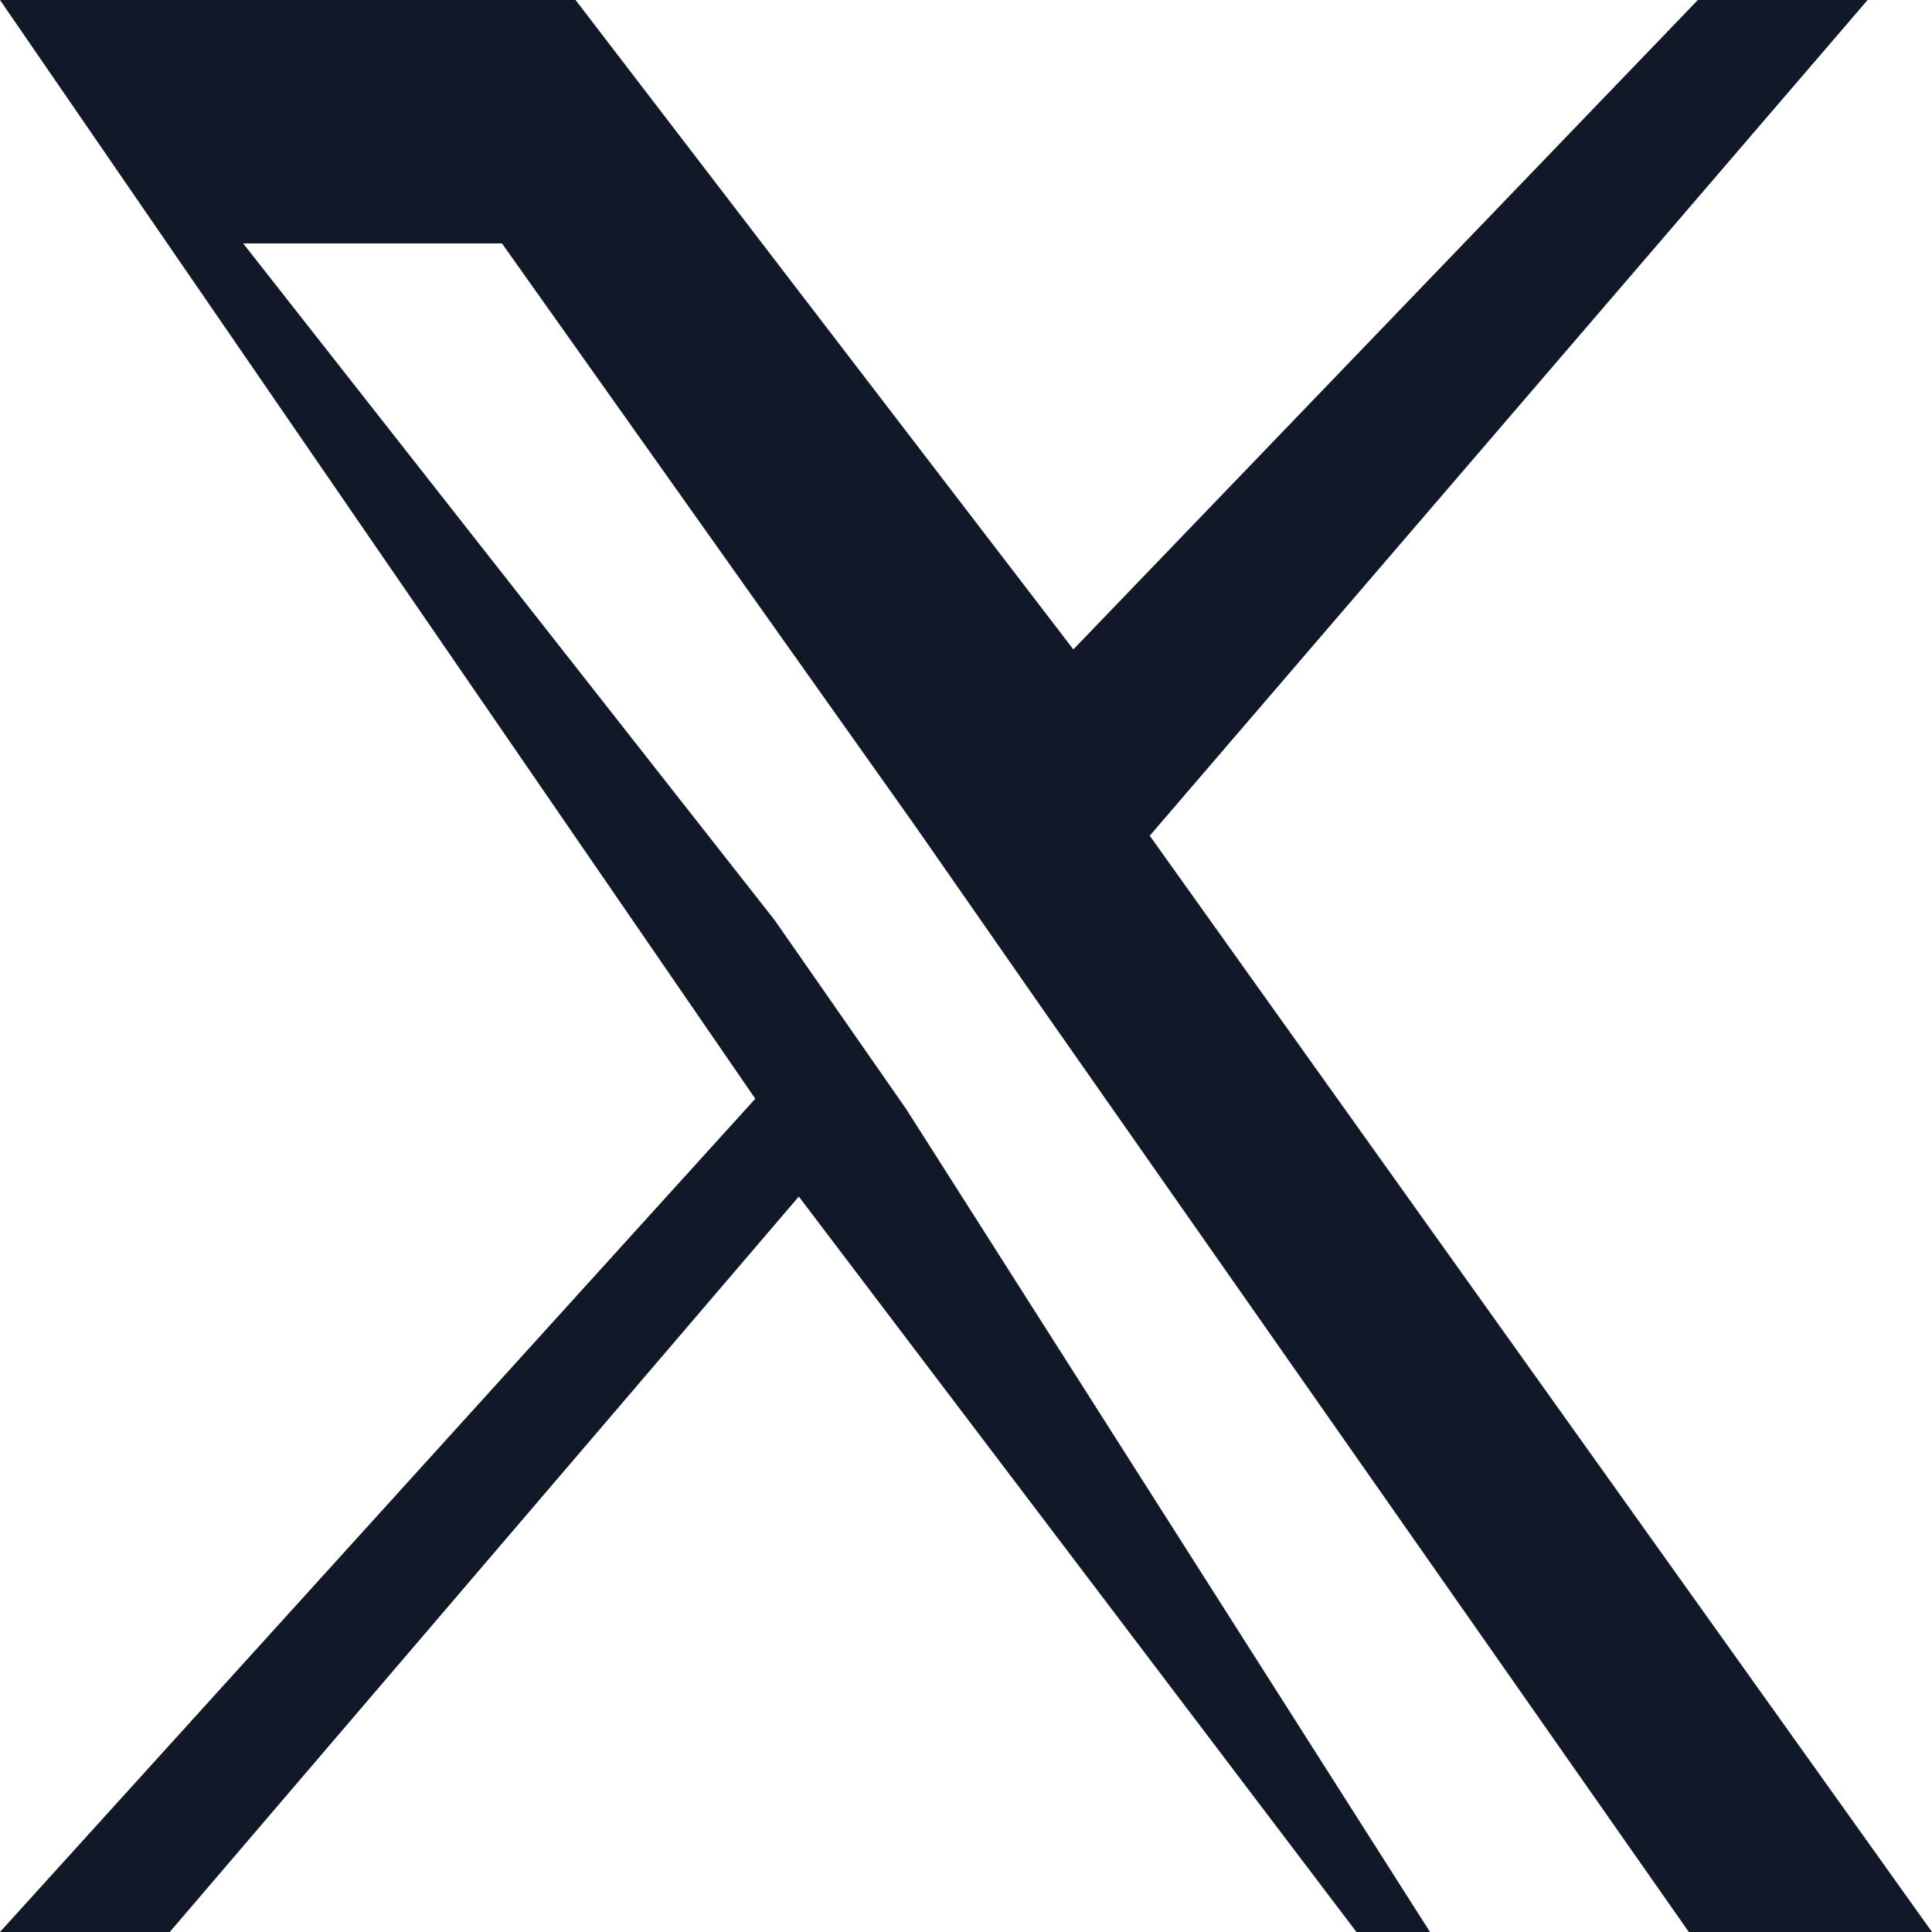
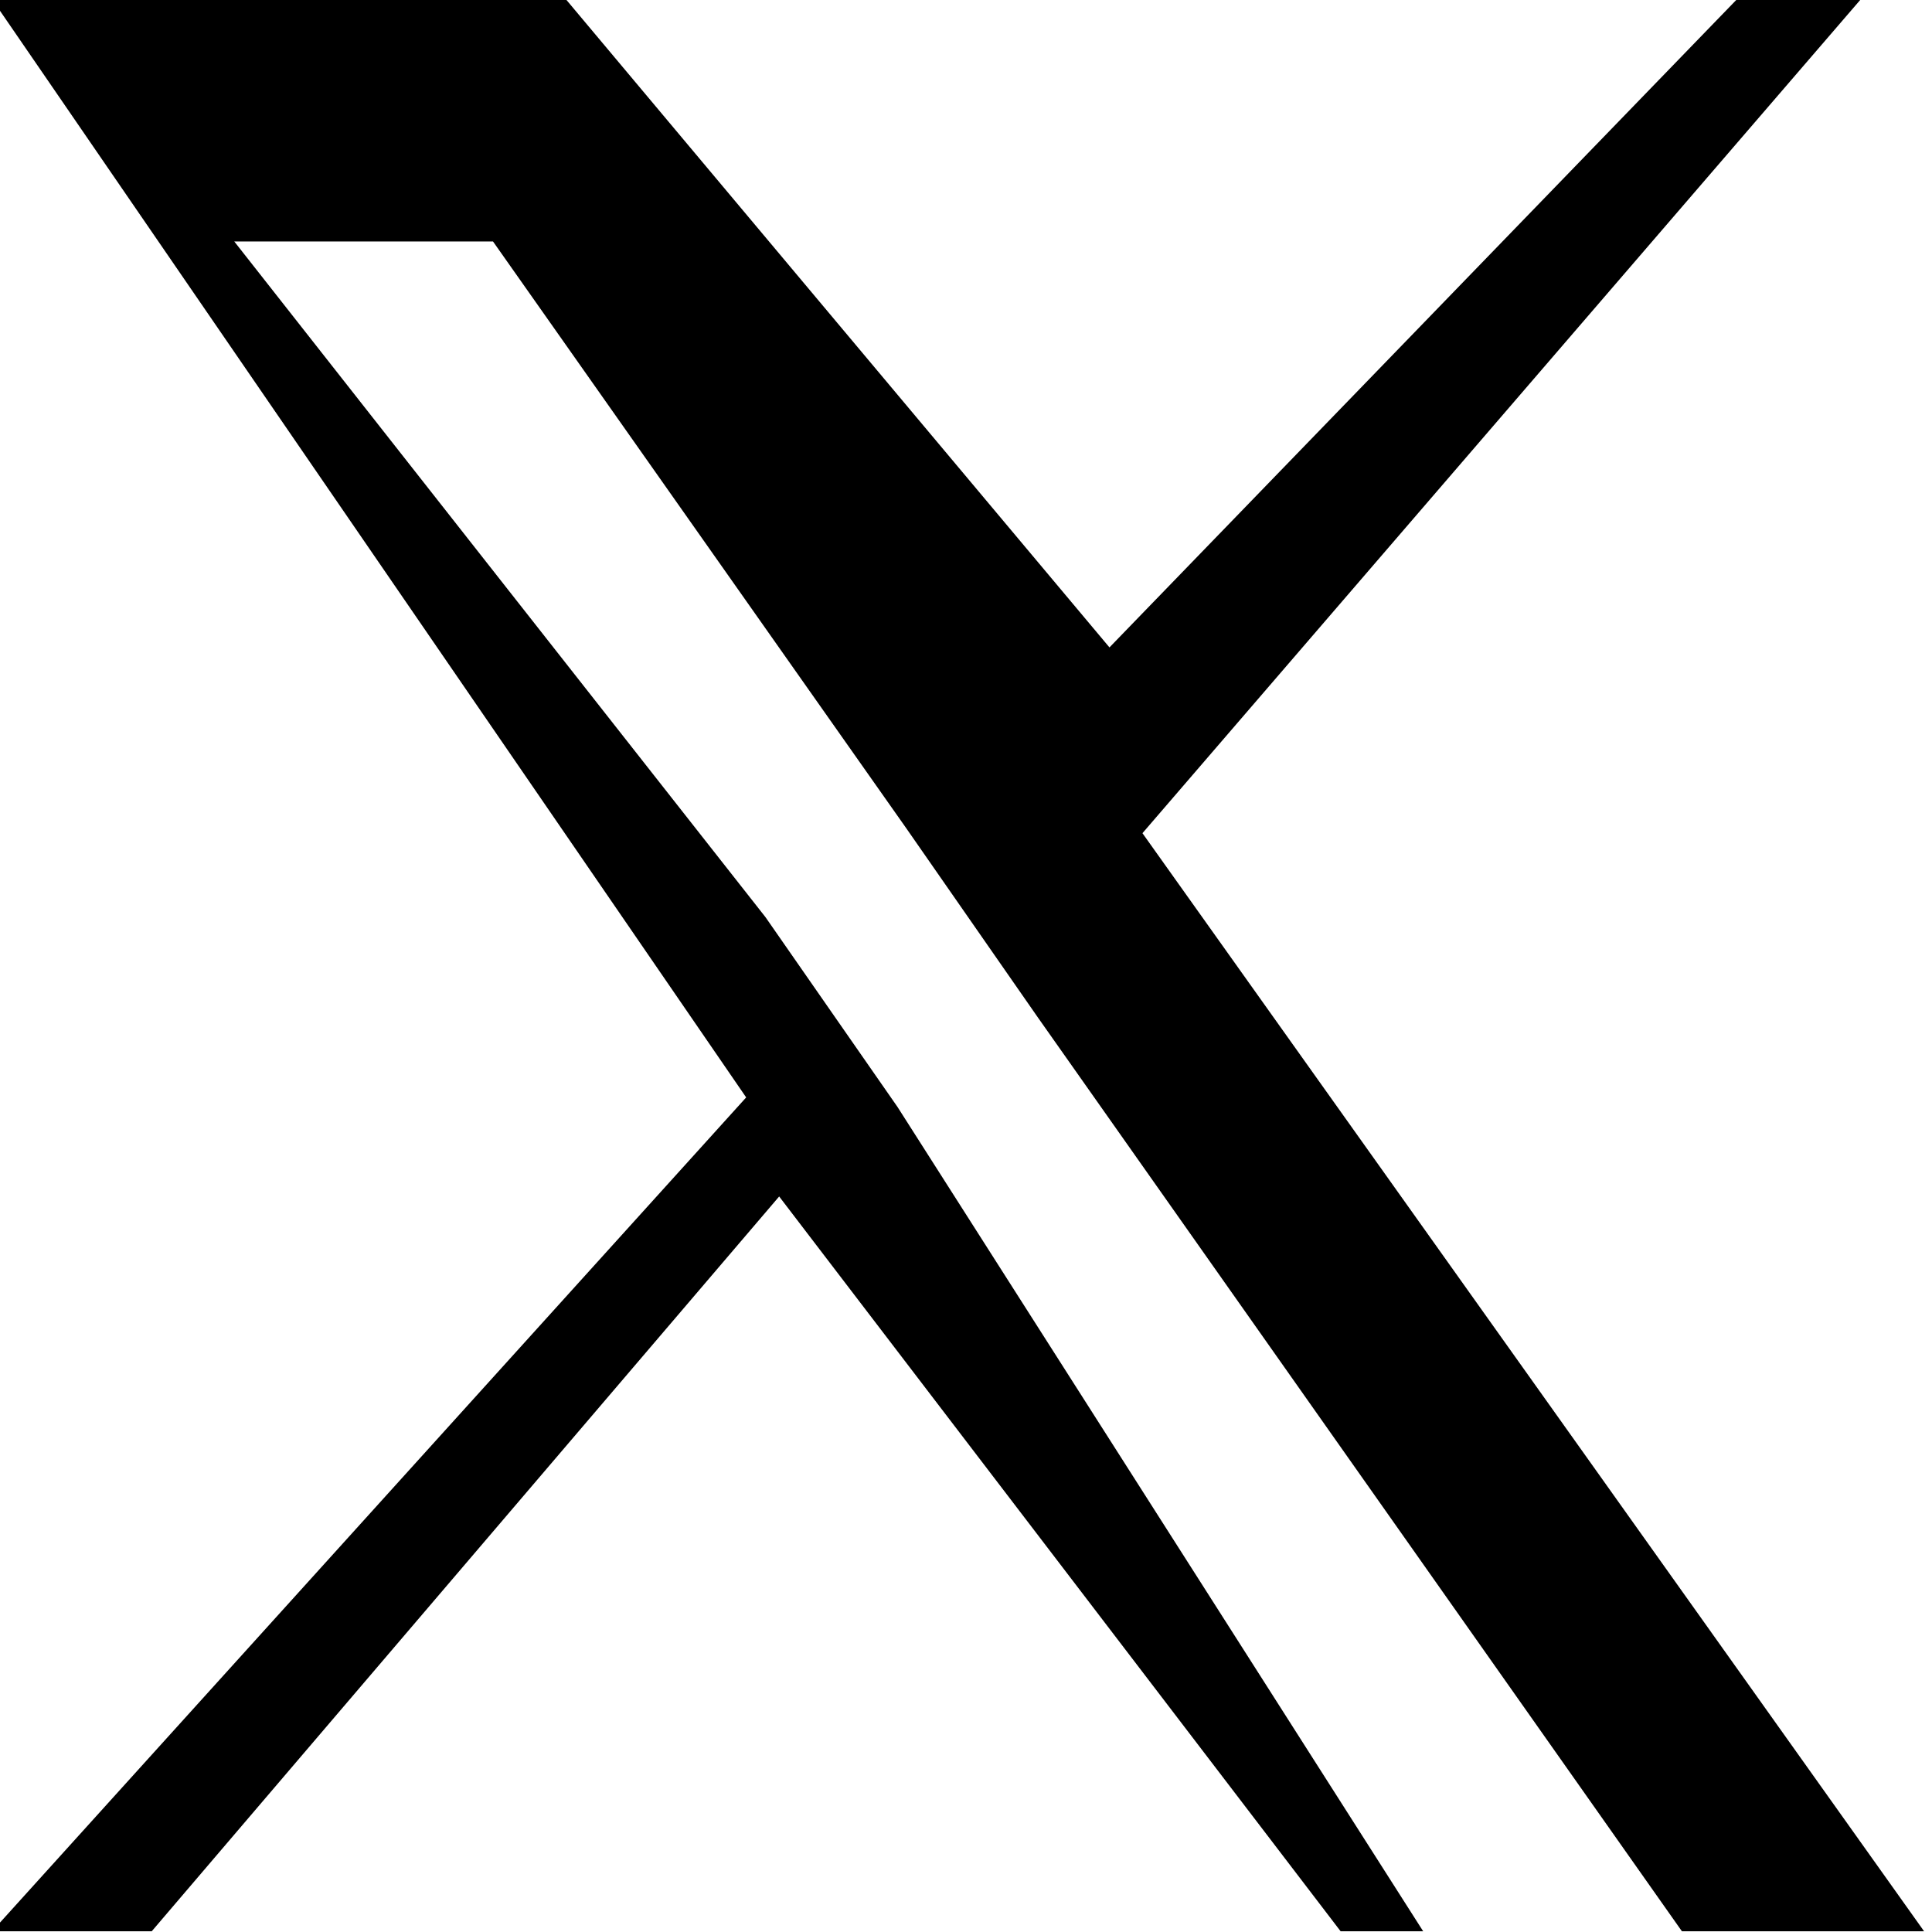
- <svg xmlns="http://www.w3.org/2000/svg" viewBox="0 0 30 30" width="30" height="30" preserveAspectRatio="xMidYMid meet" fill="rgb(17,24,39)">
-   <path d="M17.853 12.977L29 0H26.364L16.667 10.084 8.937 0H0l11.728 17.061L0 30h2.636l9.768-11.42L21.063 30H30l-12.147-17.023zM14.071 17.221l-2.043-2.934L3.776 3.78H7.795l6.406 9.032 2.043 2.934L26.224 30h-4.019L14.071 17.221z" />
+ <svg xmlns="http://www.w3.org/2000/svg" width="100%" height="100%" viewBox="0 0 26 26" version="1.1" xml:space="preserve" style="fill-rule:evenodd;clip-rule:evenodd;stroke-linejoin:round;stroke-miterlimit:2;">
+   <g transform="matrix(1,0,0,1,-0.106344,-0.009432)">
+     <path d="M15.481 11.222L25.148 0H23.481L15.037 8.722 7.722 0H0l10.148 14.778L0 26h2.148l8.444-9.889L18.148 26H26l-10.519-14.778zM12.185 14.907l-1.778-2.556L3.259 3.259H6.741l5.556 7.889 1.778 2.556L22.741 26h-3.482L12.185 14.907z" style="fill-rule:nonzero;" />
+   </g>
</svg>
